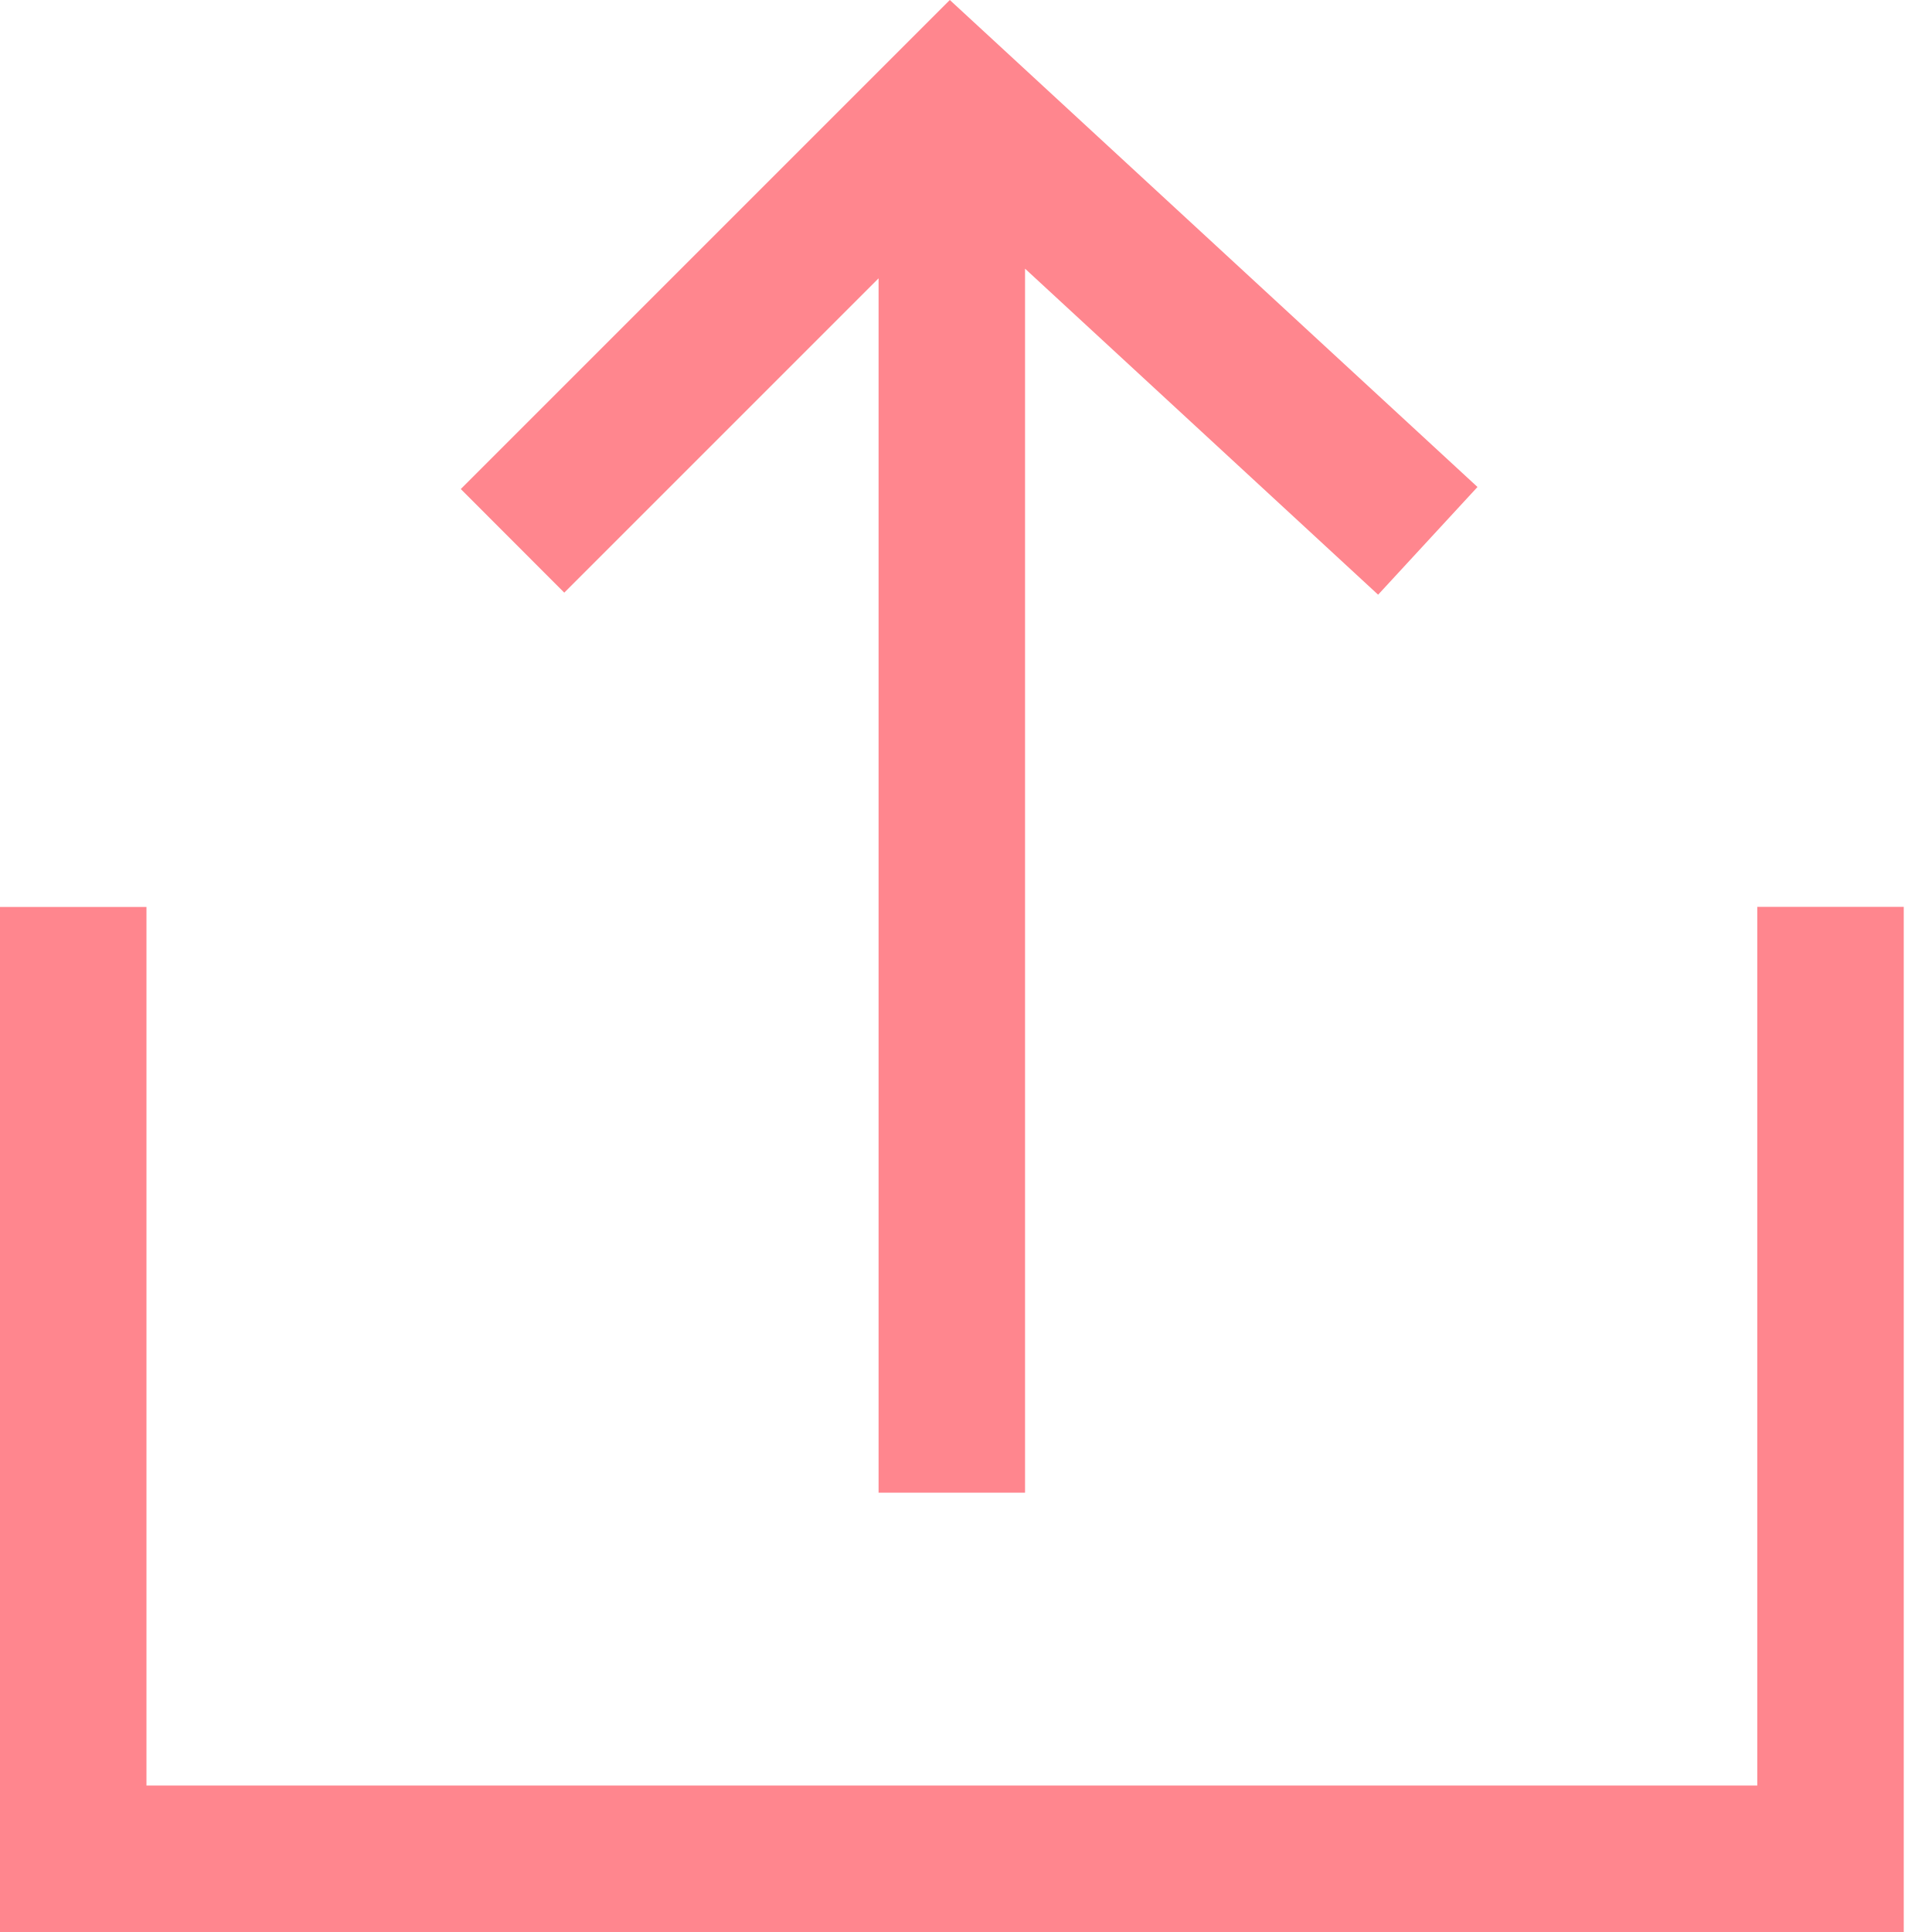
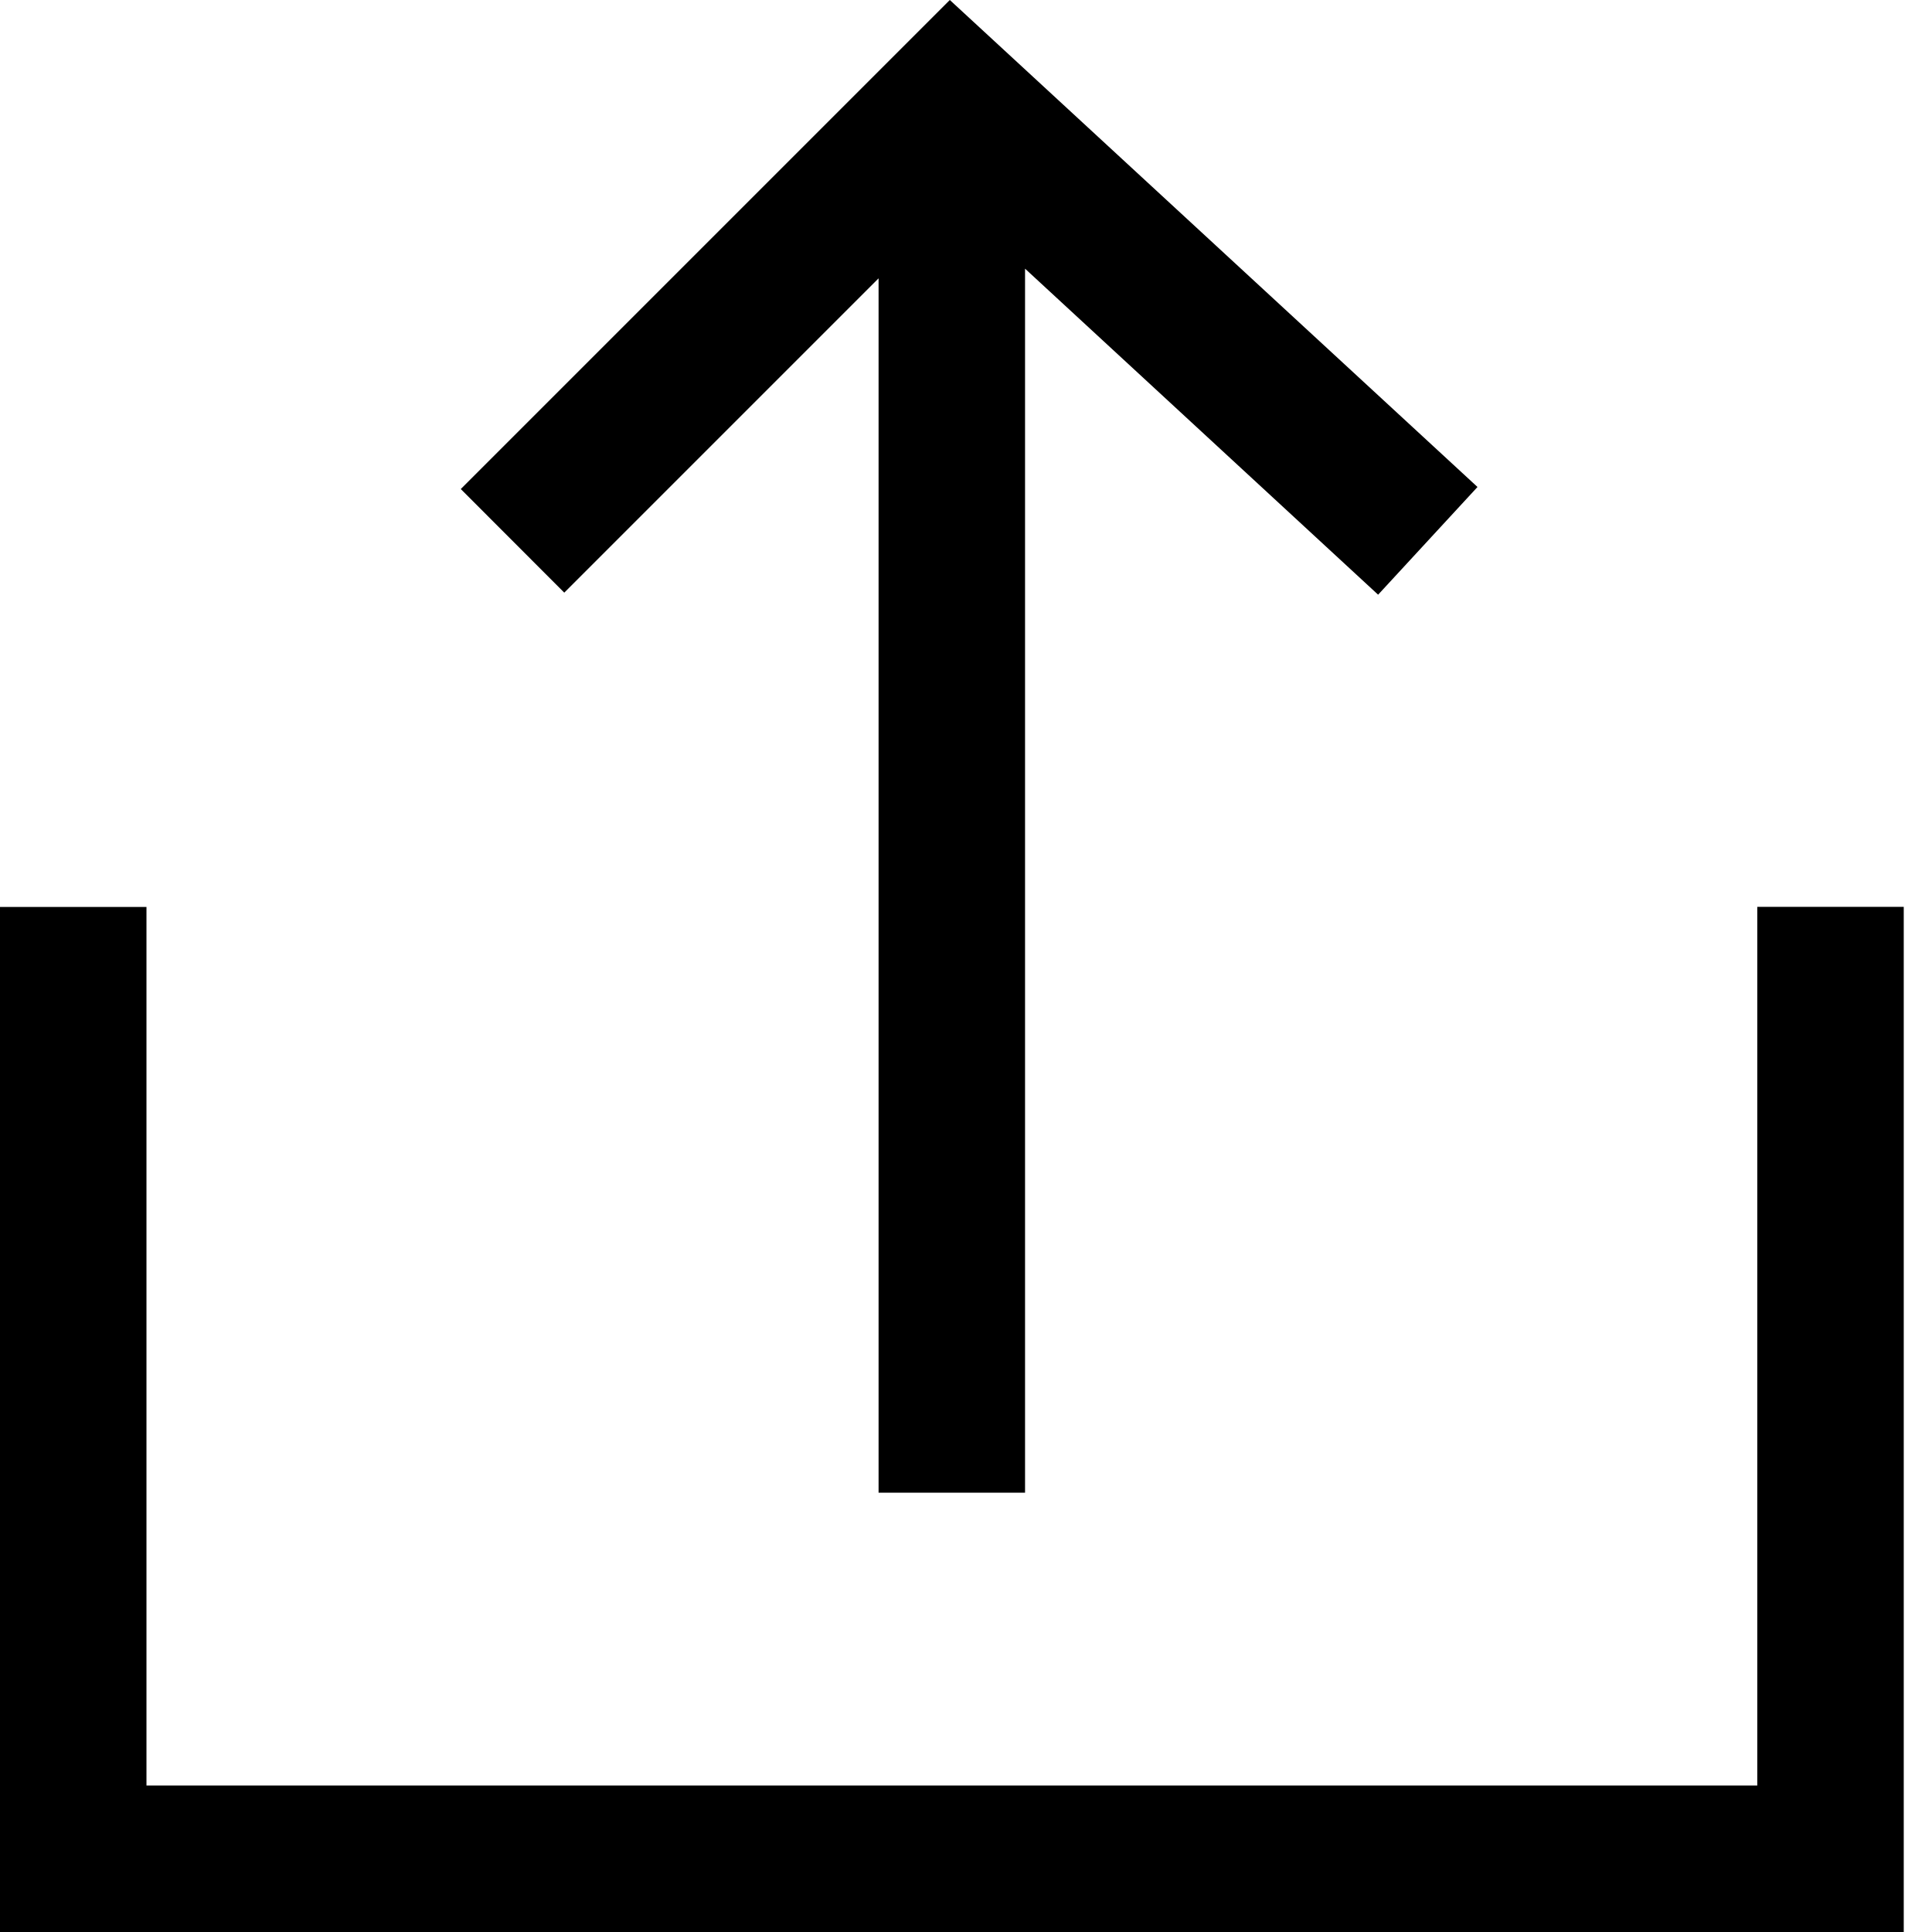
- <svg xmlns="http://www.w3.org/2000/svg" width="16" height="16" fill="none">
-   <path fill-rule="evenodd" clip-rule="evenodd" d="m7.866 0 4.37 4.033-.823.892-2.924-2.7v10.137H7.276V2.305L4.673 4.908l-.857-.858L7.866 0ZM1.213 14.787V7.511H0V16h15.766V7.51h-1.213v7.277H1.213Z" fill="#FF868E" />
+ <svg xmlns="http://www.w3.org/2000/svg" width="16" height="16">
+   <path fill-rule="evenodd" clip-rule="evenodd" d="m7.866 0 4.37 4.033-.823.892-2.924-2.7v10.137H7.276V2.305L4.673 4.908l-.857-.858L7.866 0ZM1.213 14.787V7.511H0V16h15.766V7.51h-1.213v7.277H1.213Z" />
</svg>
